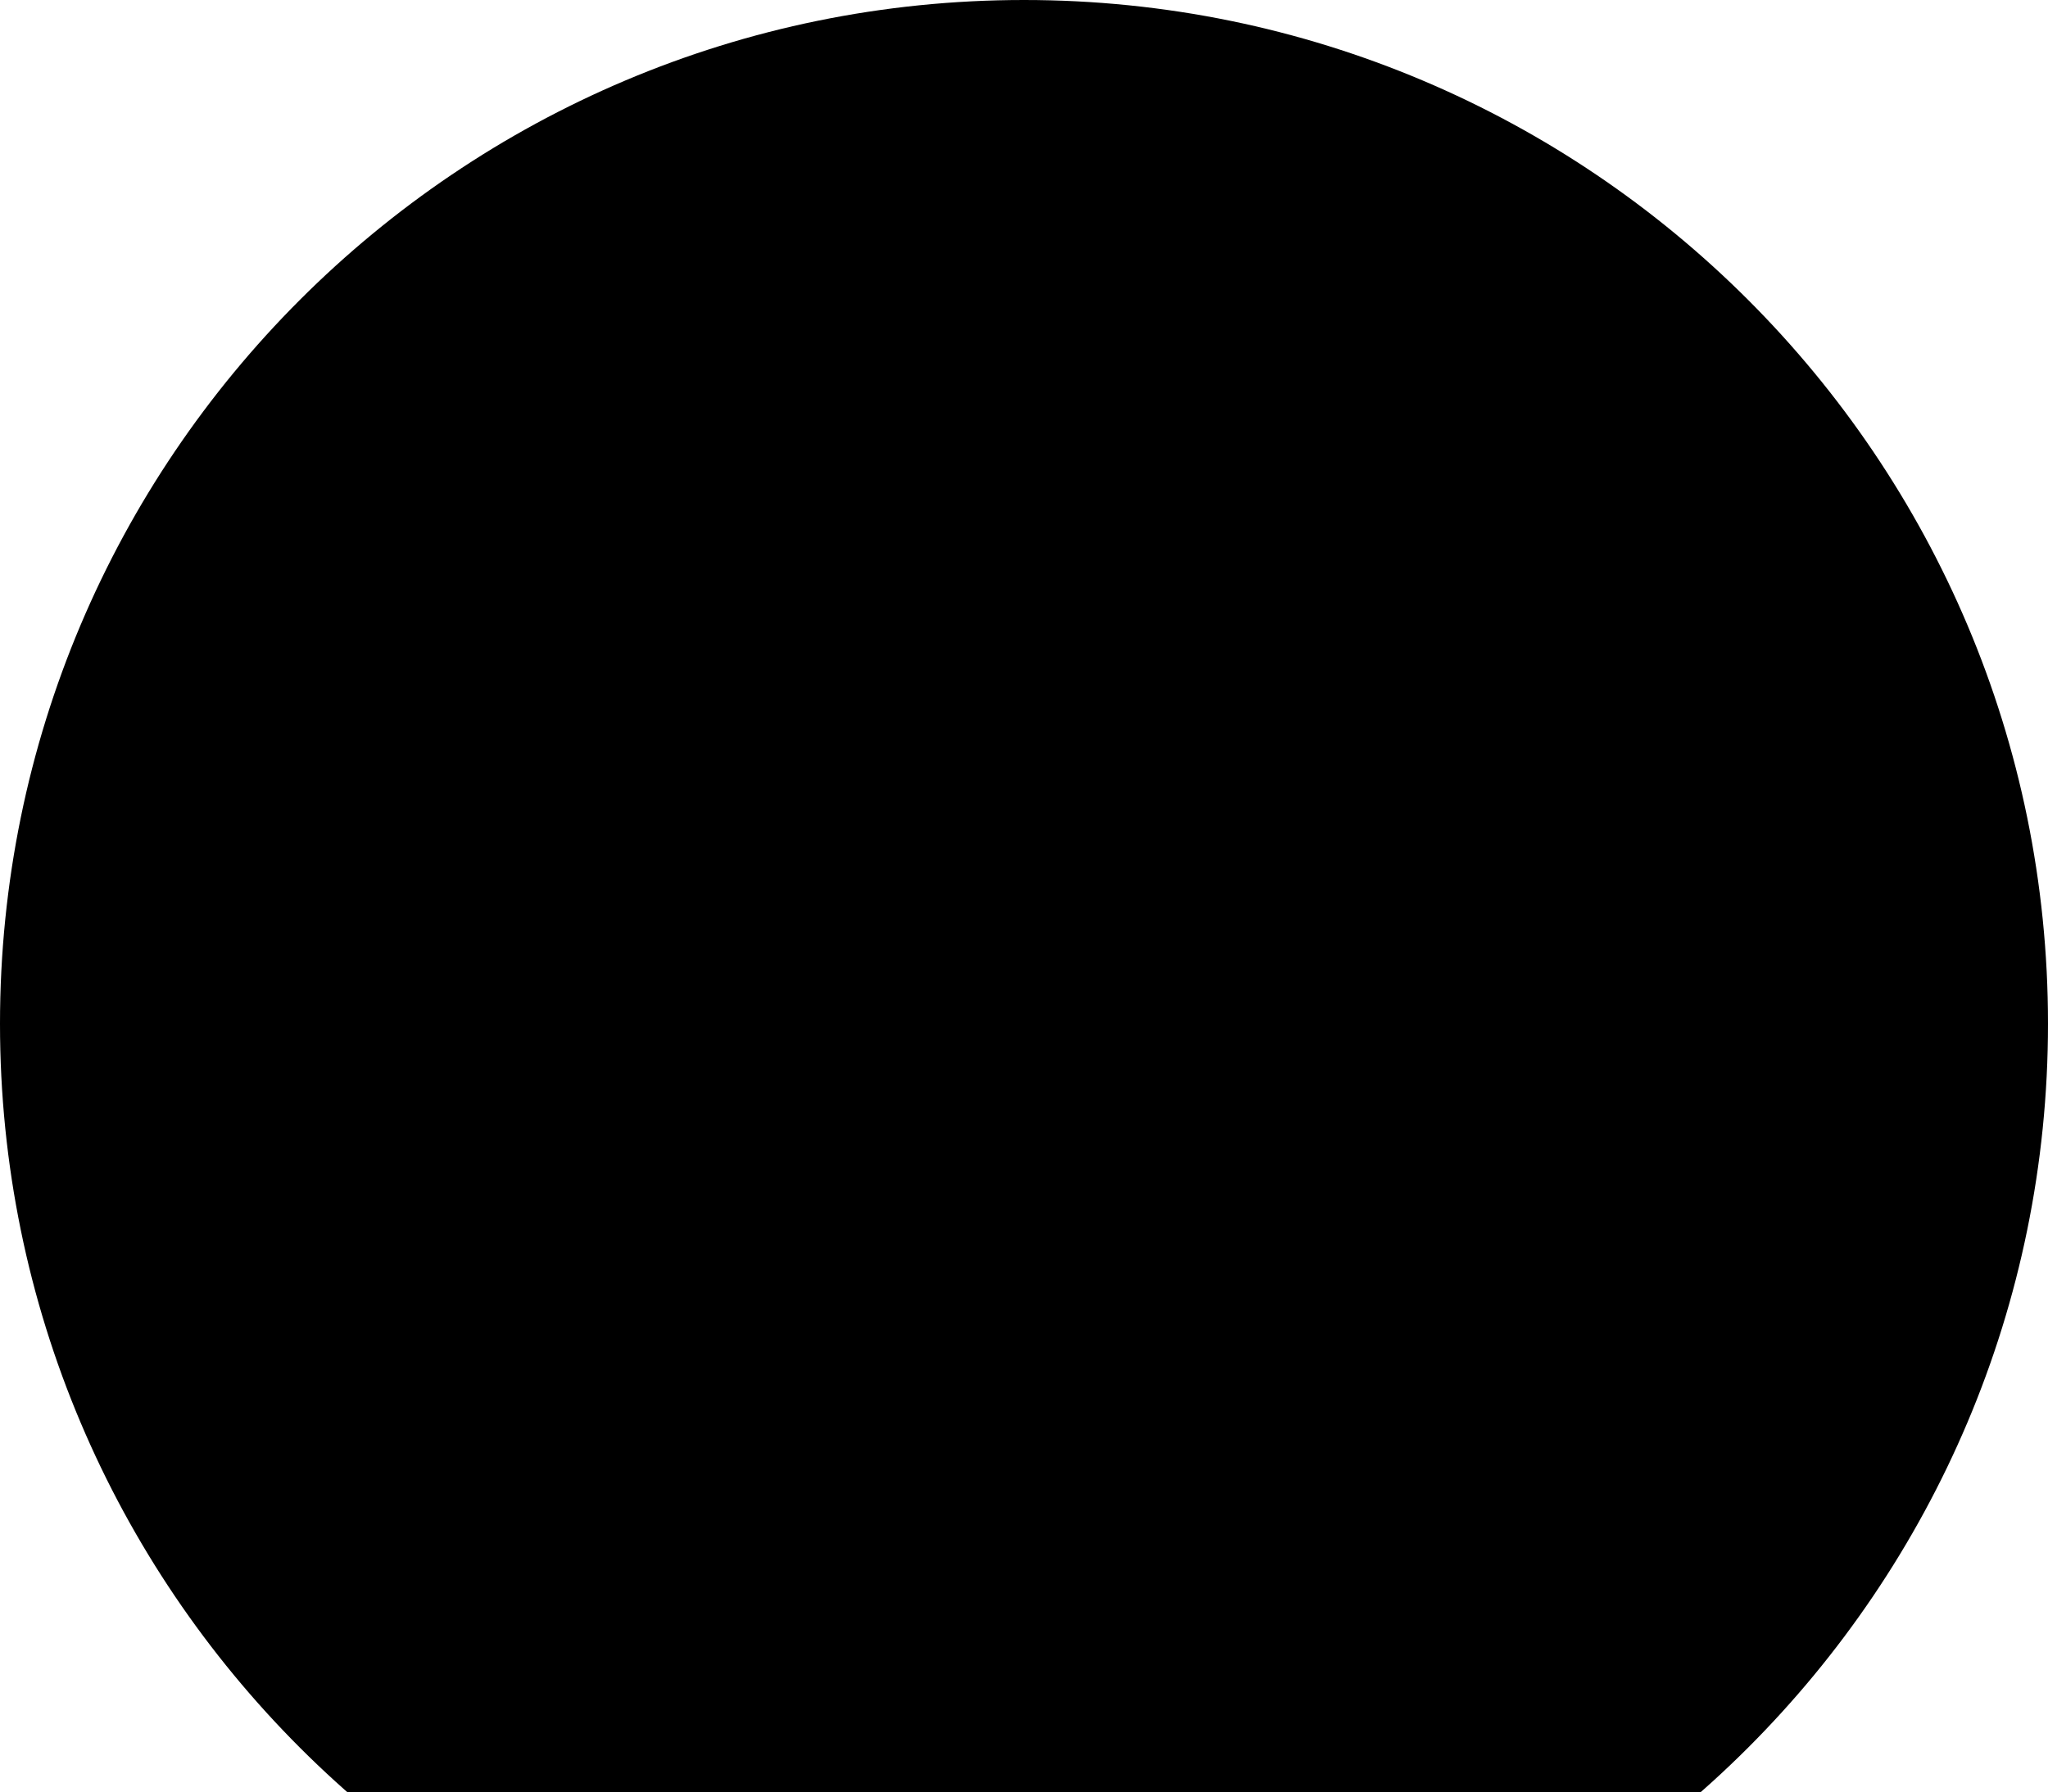
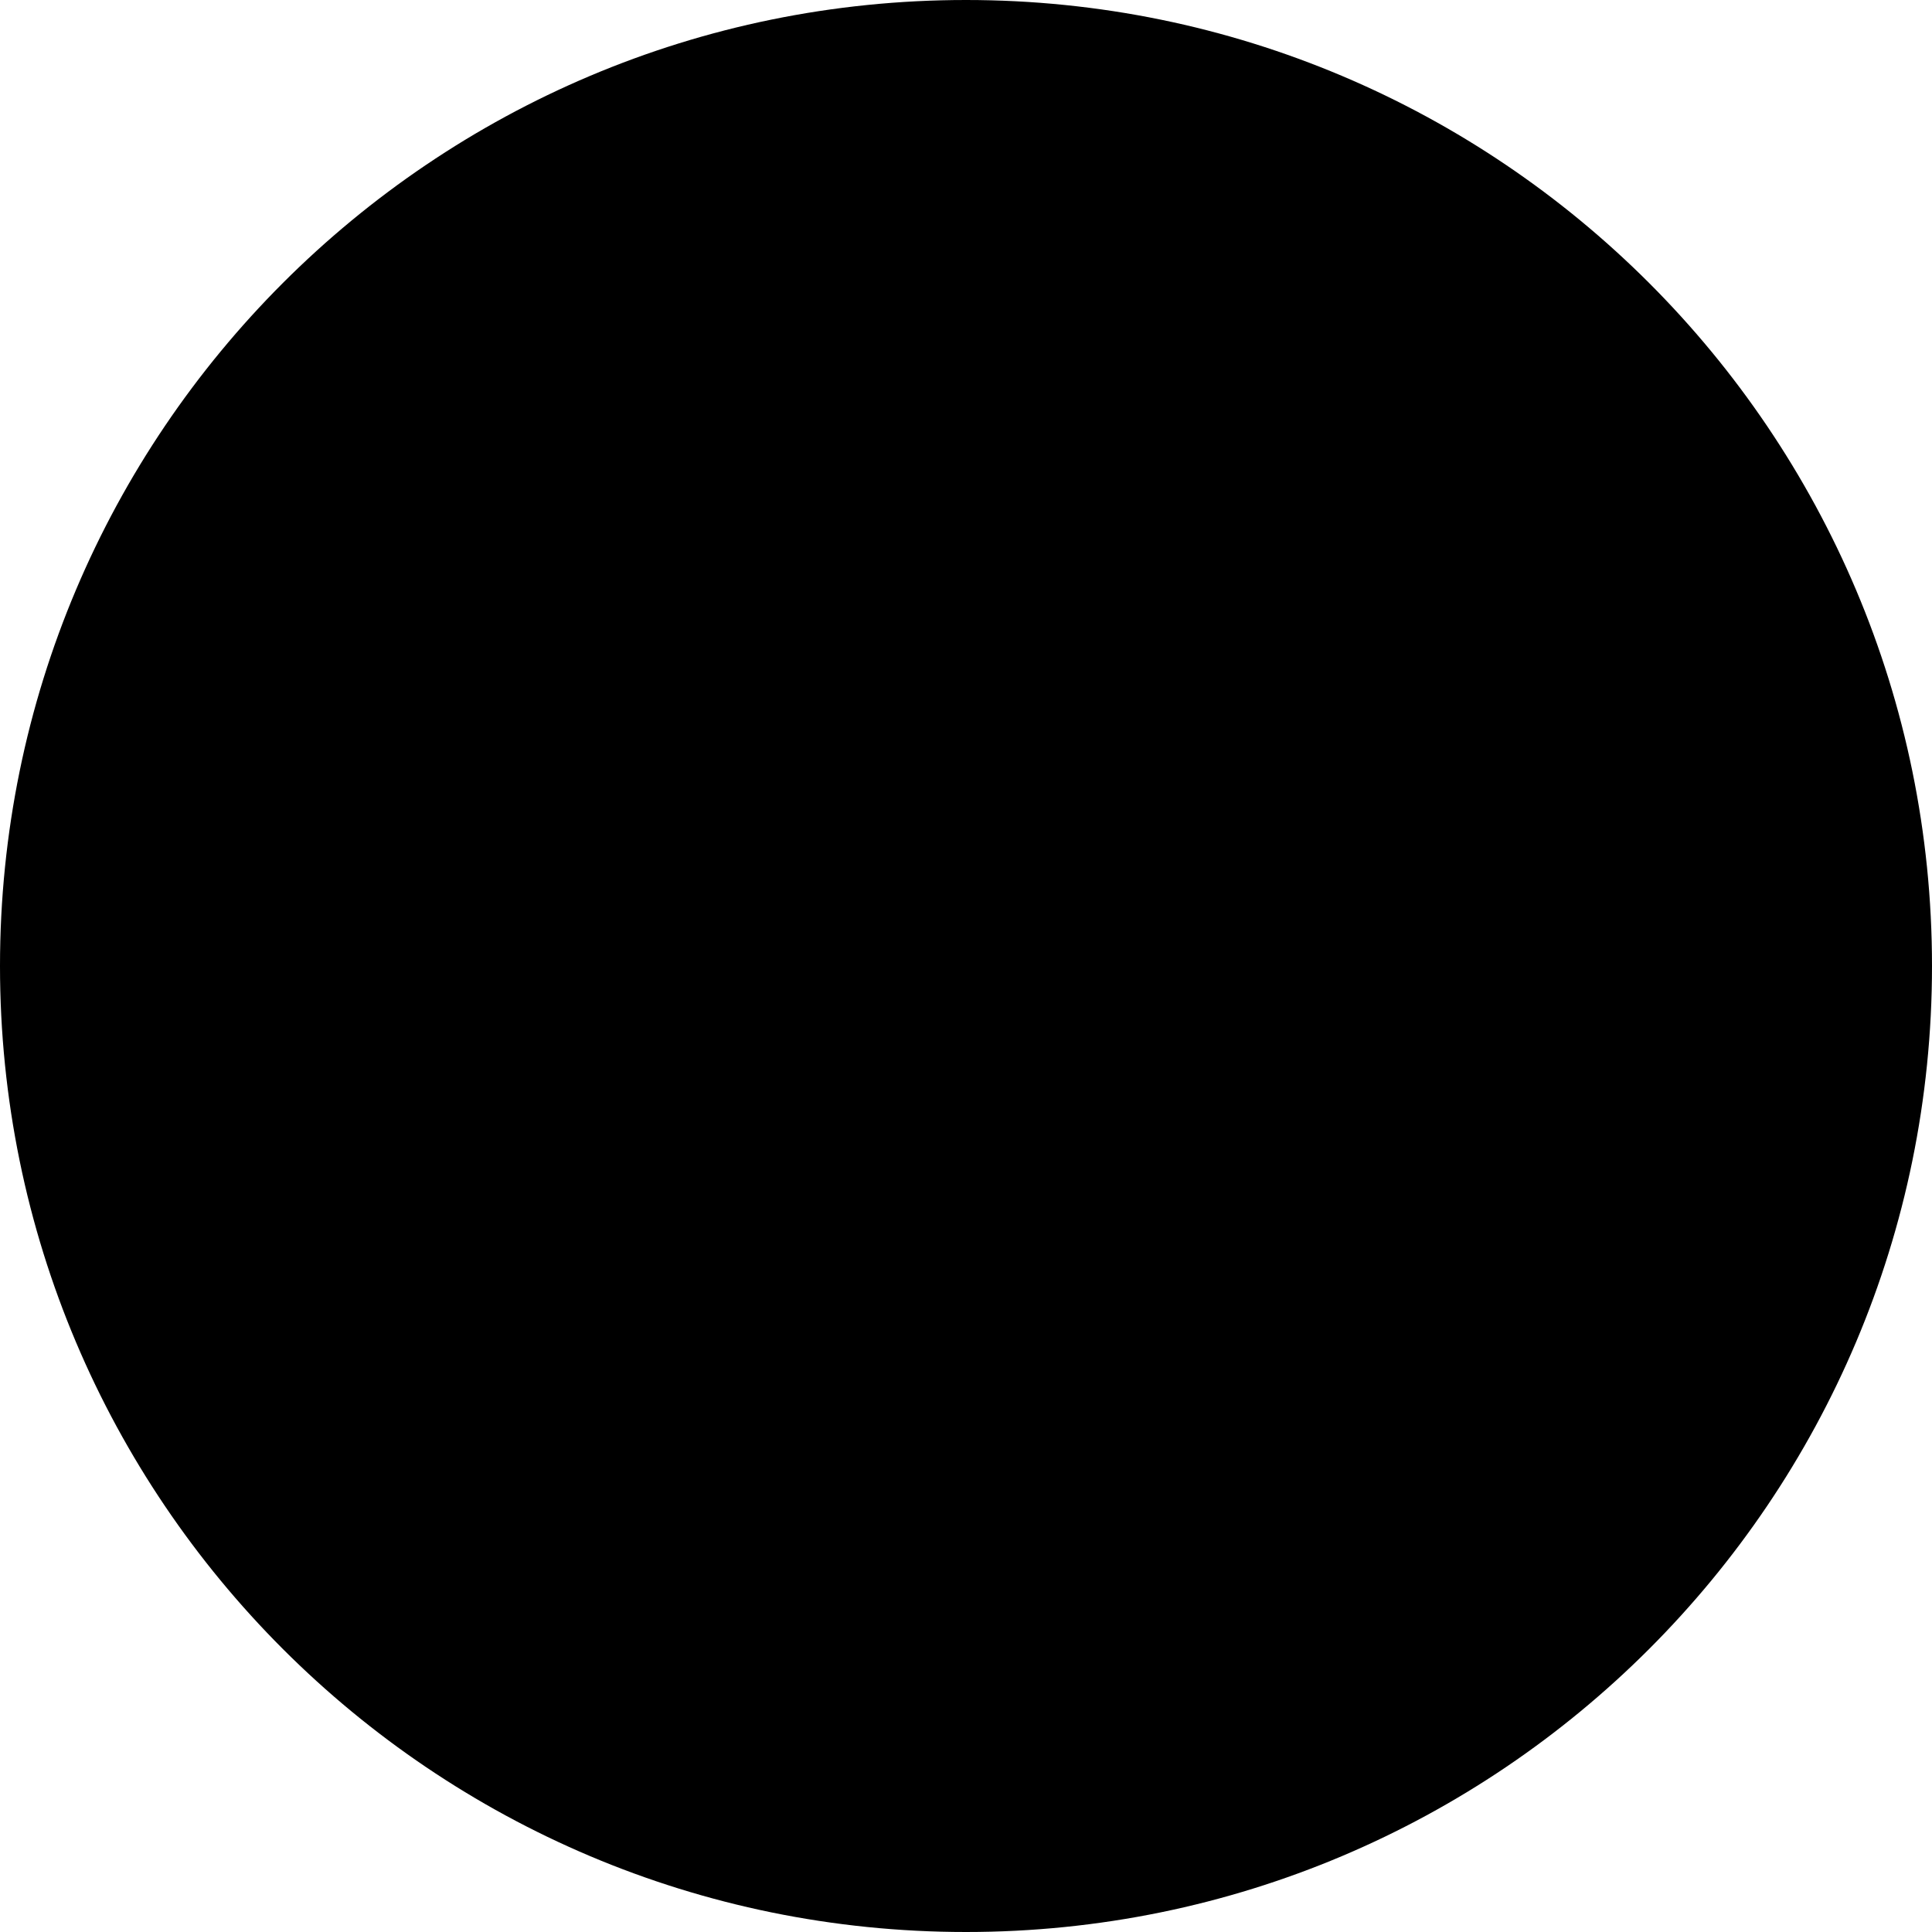
- <svg xmlns="http://www.w3.org/2000/svg" viewBox="0 0 400 350" preserveAspectRatio="xMidYMid meet">
-   <path d="M200,400L200,400C89.543,400,0,310.457,0,200v0C0,89.543,89.543,0,200,0h0c110.457,0,200,89.543,200,200v0  C400,310.457,310.457,400,200,400z" />
+ <svg xmlns="http://www.w3.org/2000/svg" viewBox="0 0 400 400" preserveAspectRatio="xMidYMid meet">
+   <path d="M200,400L200,400C89.543,400,0,310.457,0,200l0,0C0,89.543,89.543,0,200,0l0,0c110.457,0,200,89.543,200,200l0,0  C400,310.457,310.457,400,200,400z" />
</svg>
